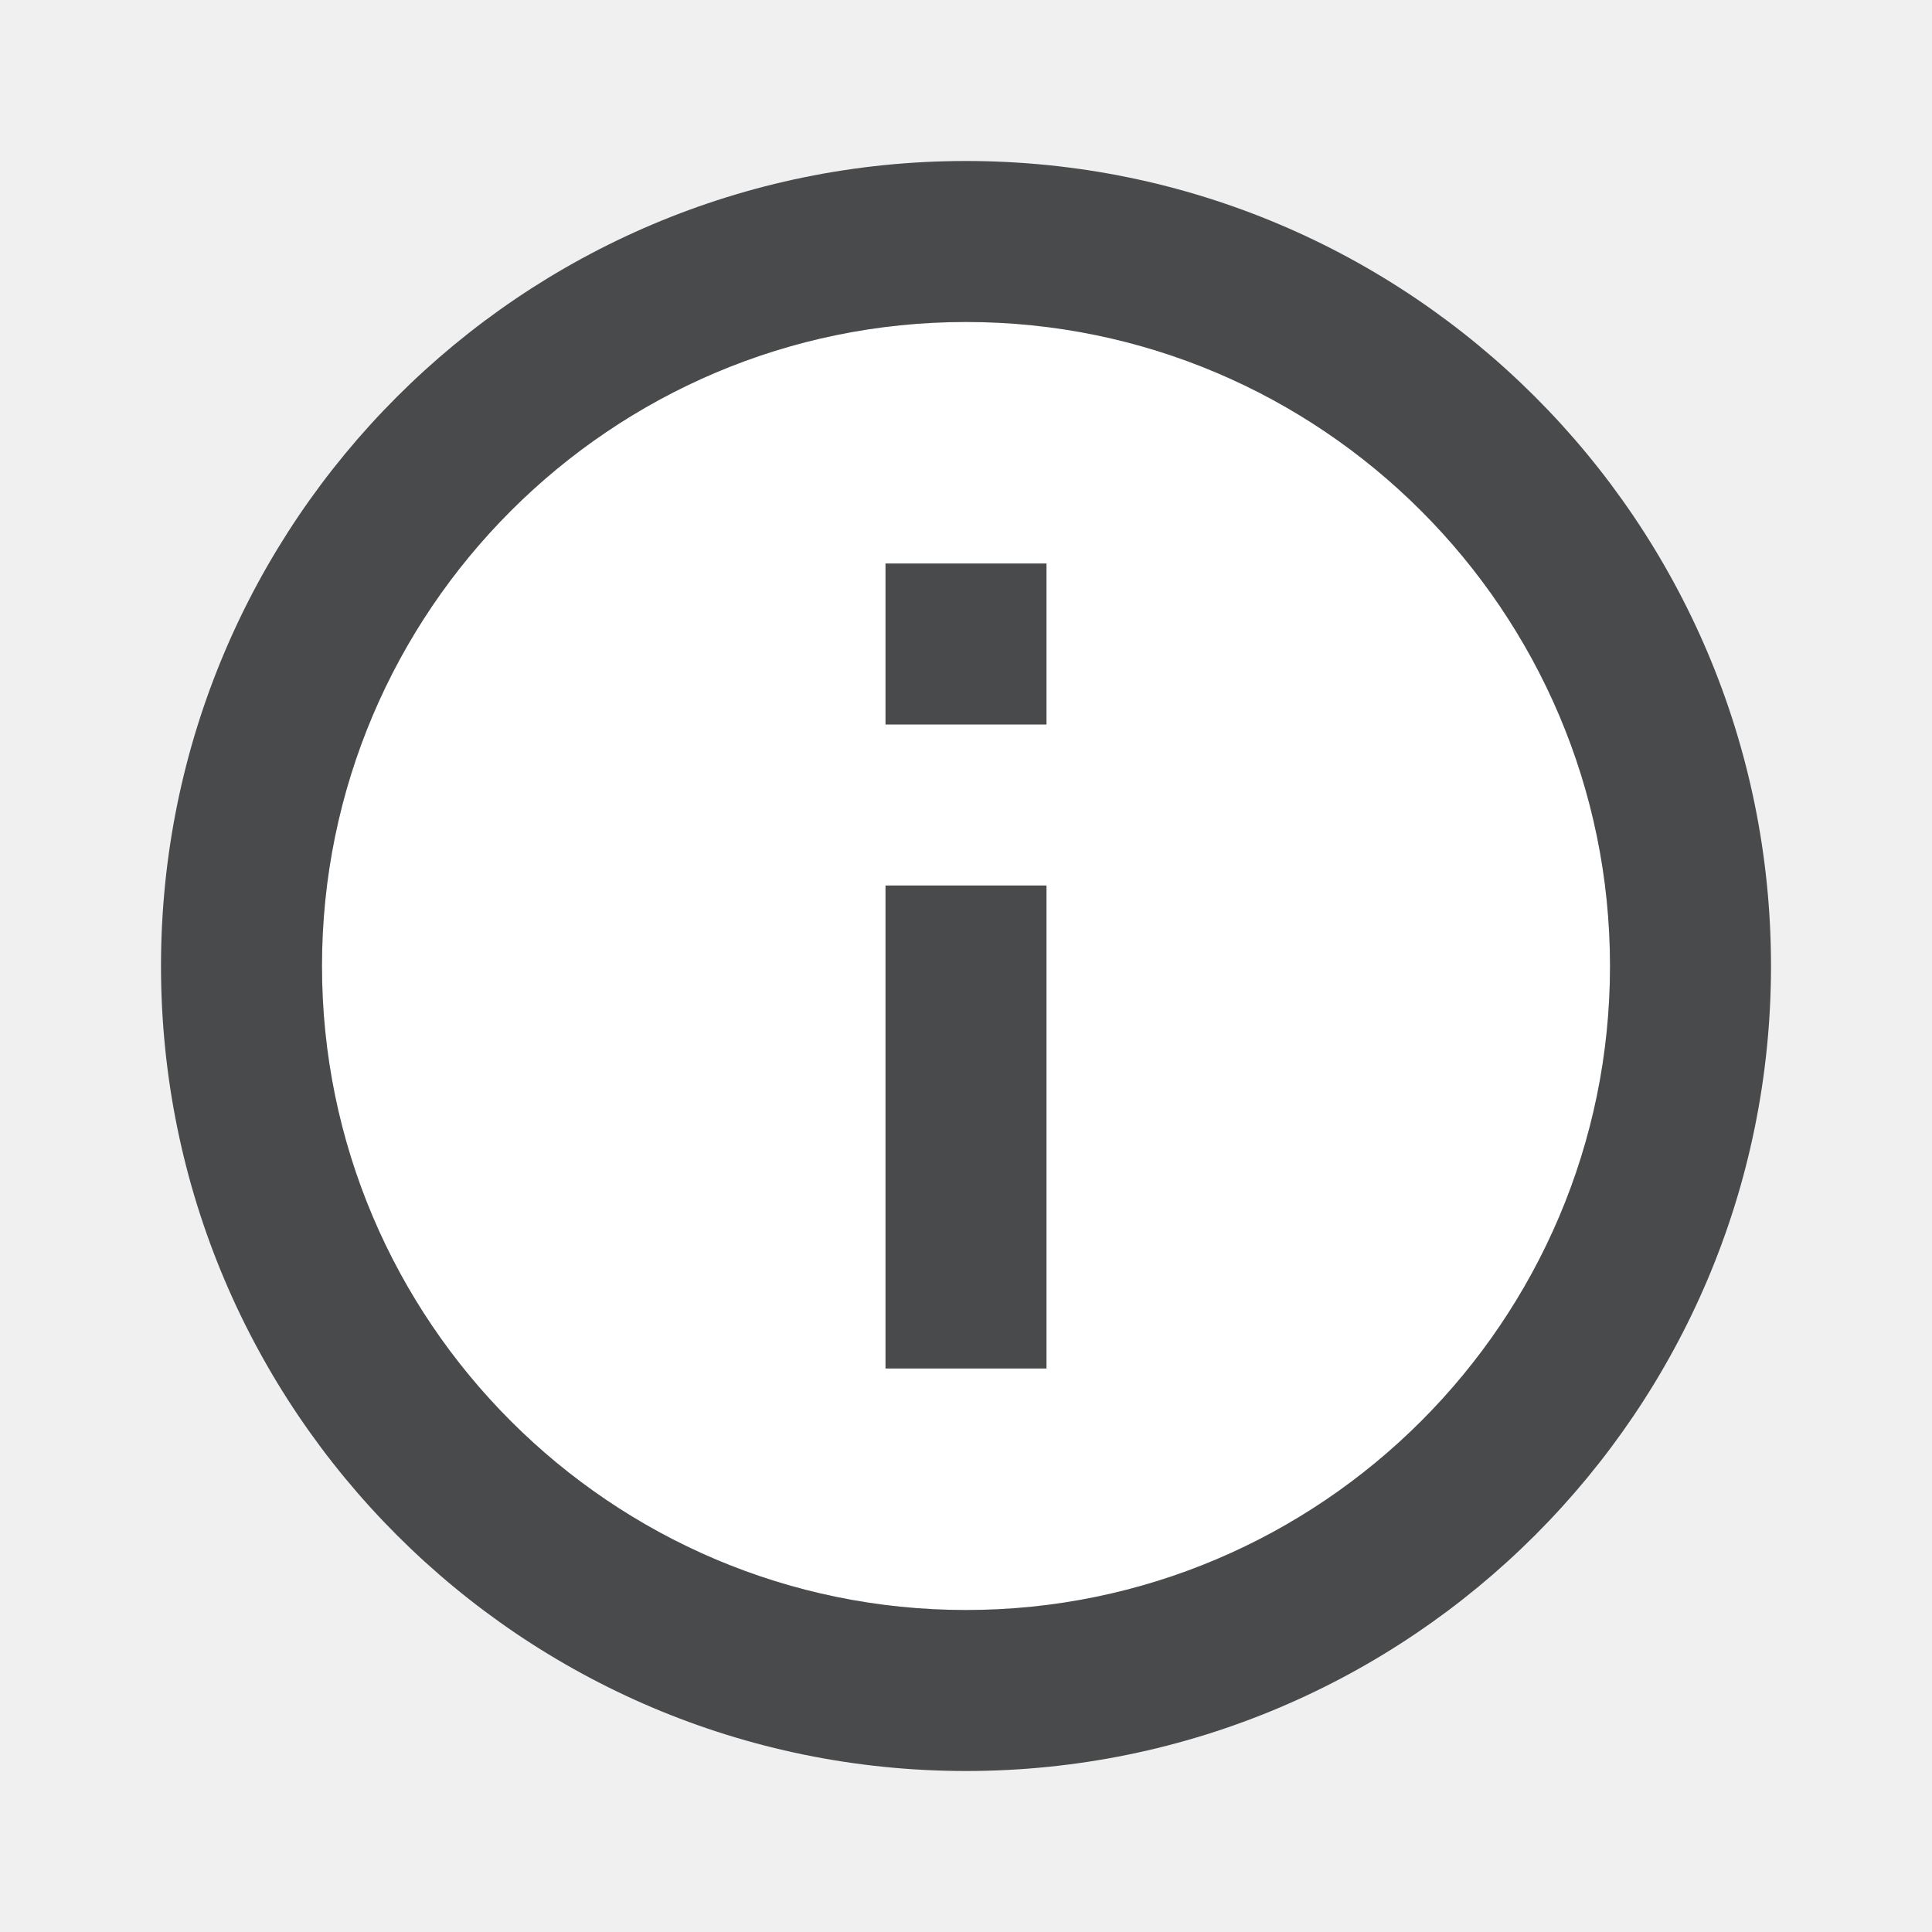
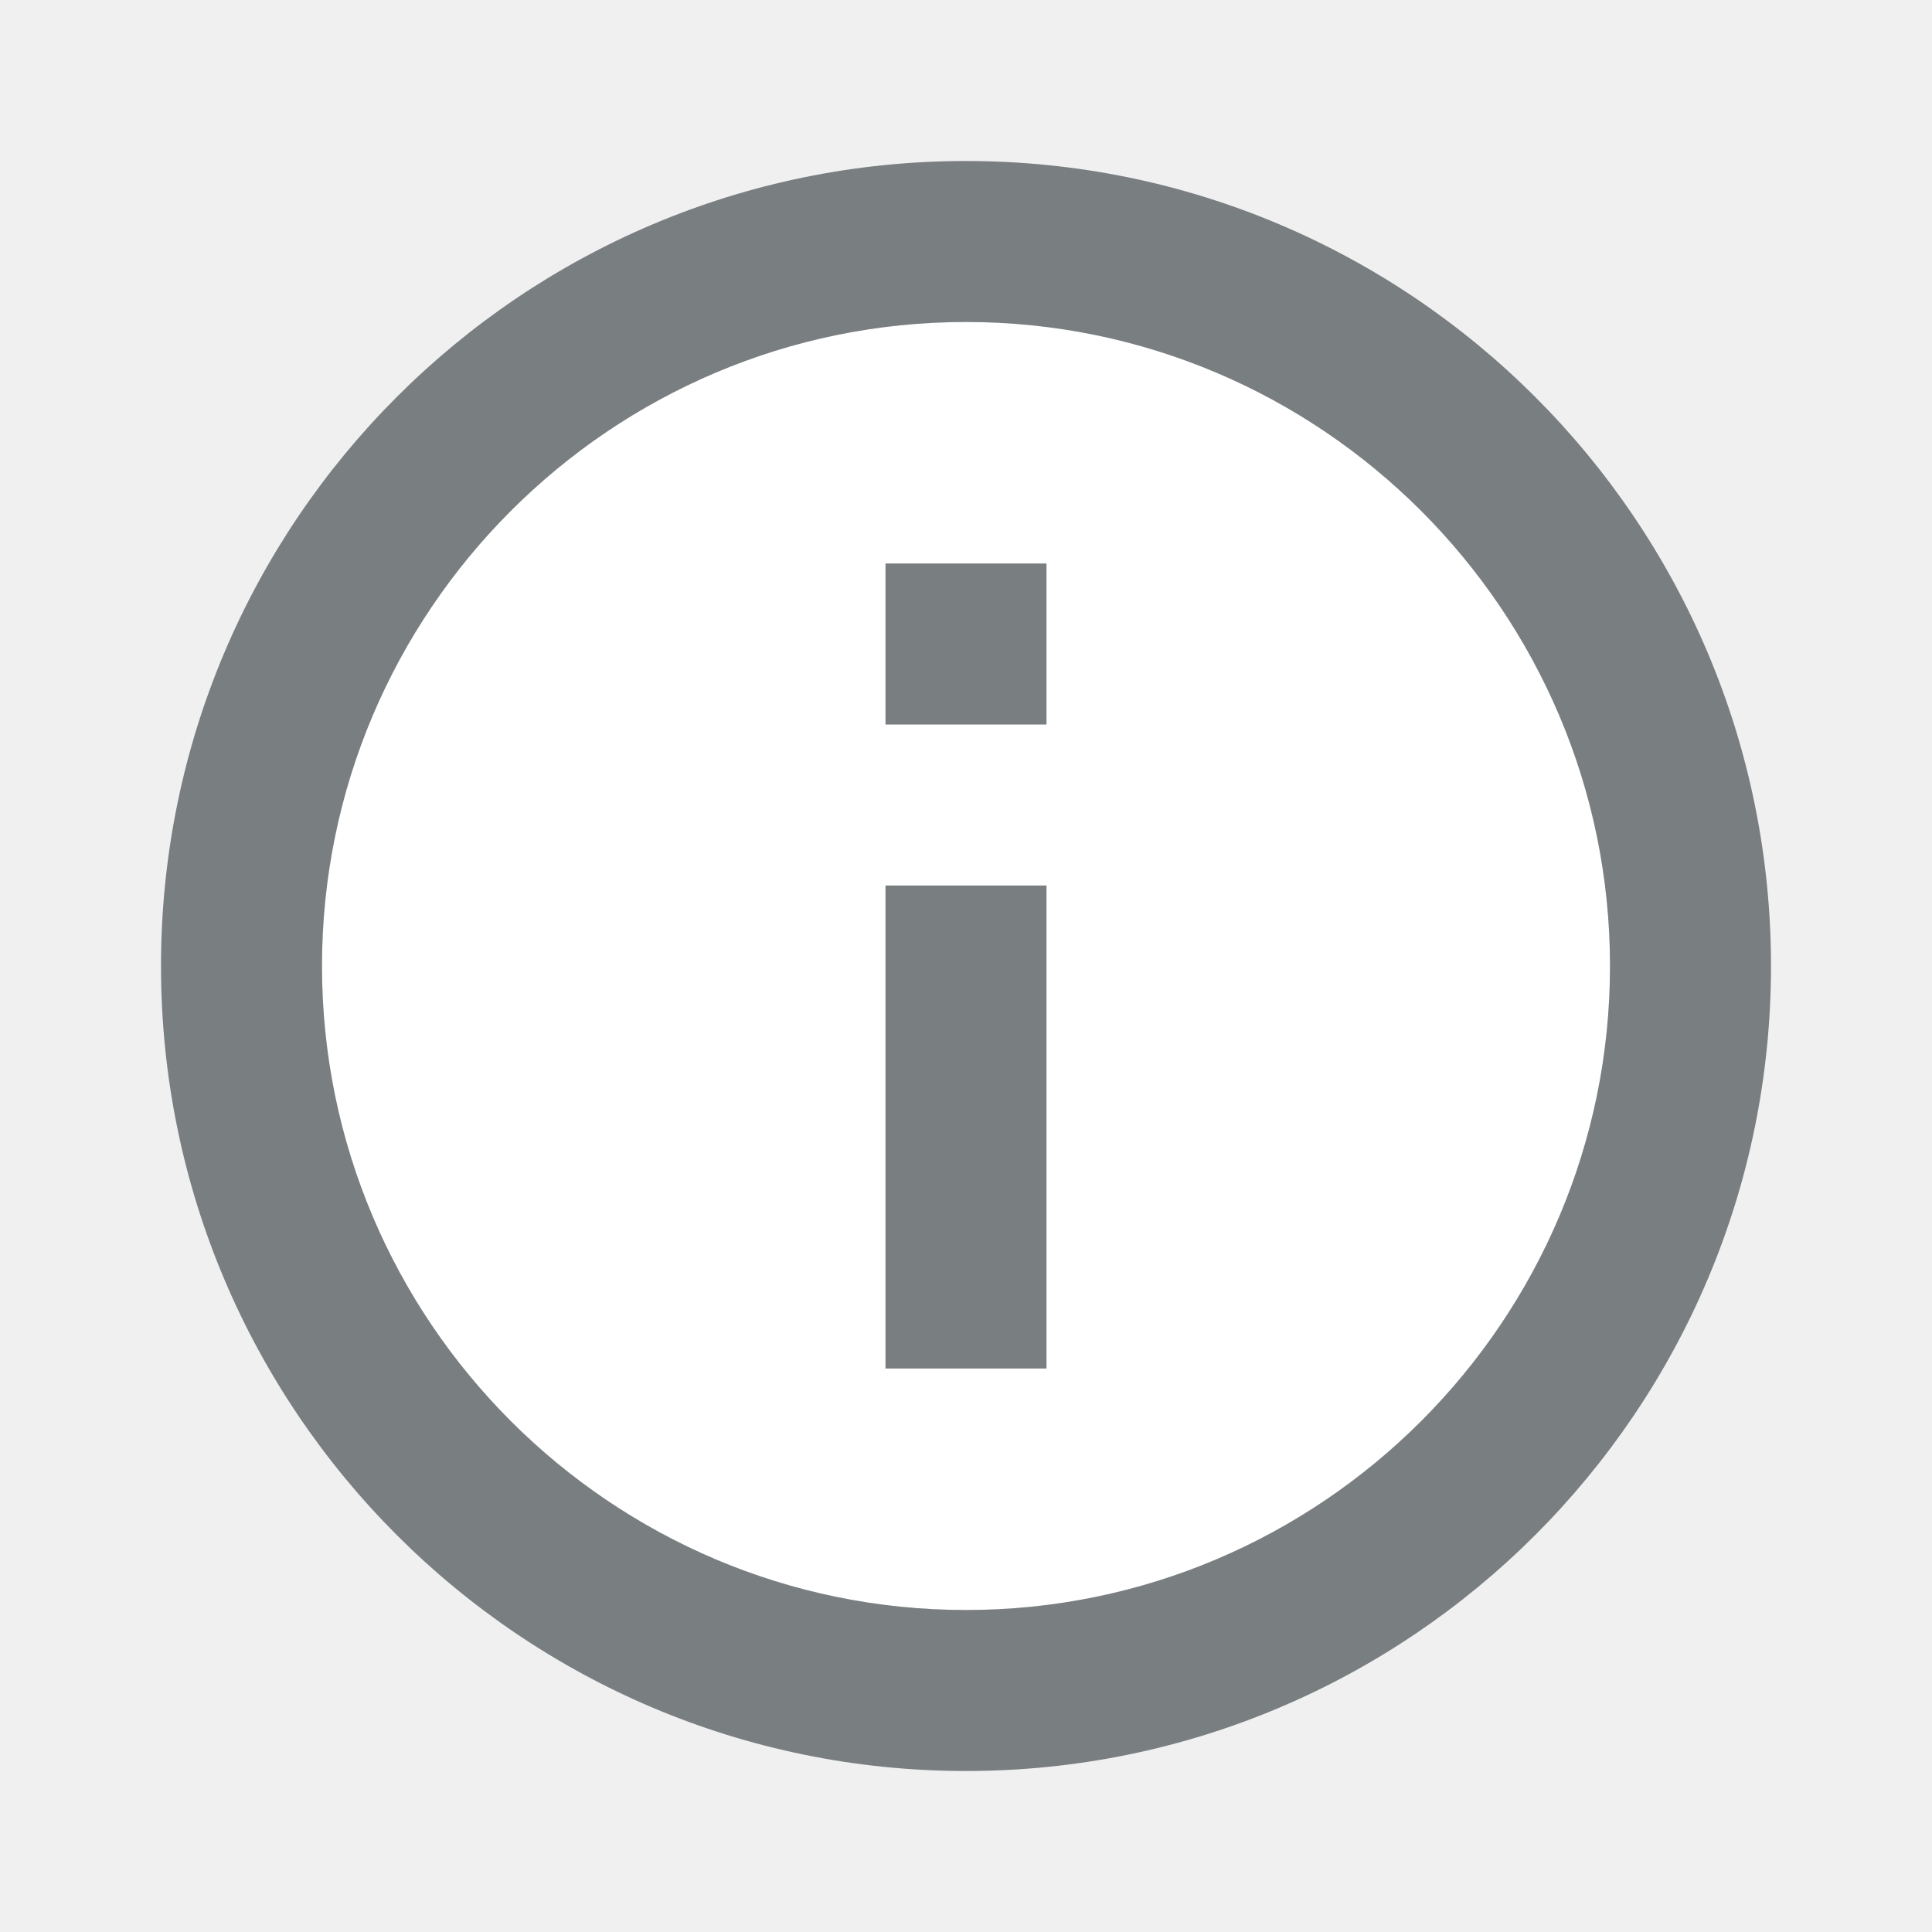
<svg xmlns="http://www.w3.org/2000/svg" version="1.1" x="0px" y="0px" width="24px" height="24px" viewBox="0 0 24 24" enable-background="new 0 0 24 24" xml:space="preserve" id="svg18">
  <defs id="defs22" />
  <g id="Bounding_Boxes">
    <g id="ui_x5F_spec_x5F_header_copy_3" display="none">
	</g>
    <path fill="none" d="M0,0h24v24H0V0z" id="path3" />
  </g>
  <g id="Duotone" style="fill:#000000;fill-opacity:1">
    <g id="ui_x5F_spec_x5F_header_copy_2" display="none" style="fill:#000000;fill-opacity:1">
	</g>
    <g id="g15" style="fill:#000000;fill-opacity:1">
      <path opacity="0.3" d="M12,4c-4.41,0-8,3.59-8,8c0,4.41,3.59,8,8,8s8-3.59,8-8C20,7.59,16.41,4,12,4z M13,17h-2v-6h2V17z M13,9h-2    V7h2V9z" id="path7" style="fill:#ffffff;fill-opacity:1;opacity:1" />
-       <rect x="11" y="7" width="2" height="2" id="rect9" style="fill:#494a4b;fill-opacity:1" />
-       <rect x="11" y="11" width="2" height="6" id="rect11" style="fill:#494a4b;fill-opacity:1" />
-       <path d="M12,2C6.48,2,2,6.48,2,12c0,5.52,4.48,10,10,10s10-4.48,10-10C22,6.48,17.52,2,12,2z M12,20c-4.41,0-8-3.59-8-8    c0-4.41,3.59-8,8-8s8,3.59,8,8C20,16.41,16.41,20,12,20z" id="path13" style="fill:#494a4b;fill-opacity:1" />
+       <rect x="11" y="7" width="2" height="2" id="rect9" style="fill:#797e80;fill-opacity:1" />
+       <rect x="11" y="11" width="2" height="6" id="rect11" style="fill:#797e80;fill-opacity:1" />
+       <path d="M12,2C6.48,2,2,6.48,2,12c0,5.52,4.48,10,10,10s10-4.48,10-10C22,6.48,17.52,2,12,2z M12,20c-4.41,0-8-3.59-8-8    c0-4.41,3.59-8,8-8s8,3.59,8,8C20,16.41,16.41,20,12,20z" id="path13" style="fill:#797e80;fill-opacity:1" />
    </g>
  </g>
</svg>
